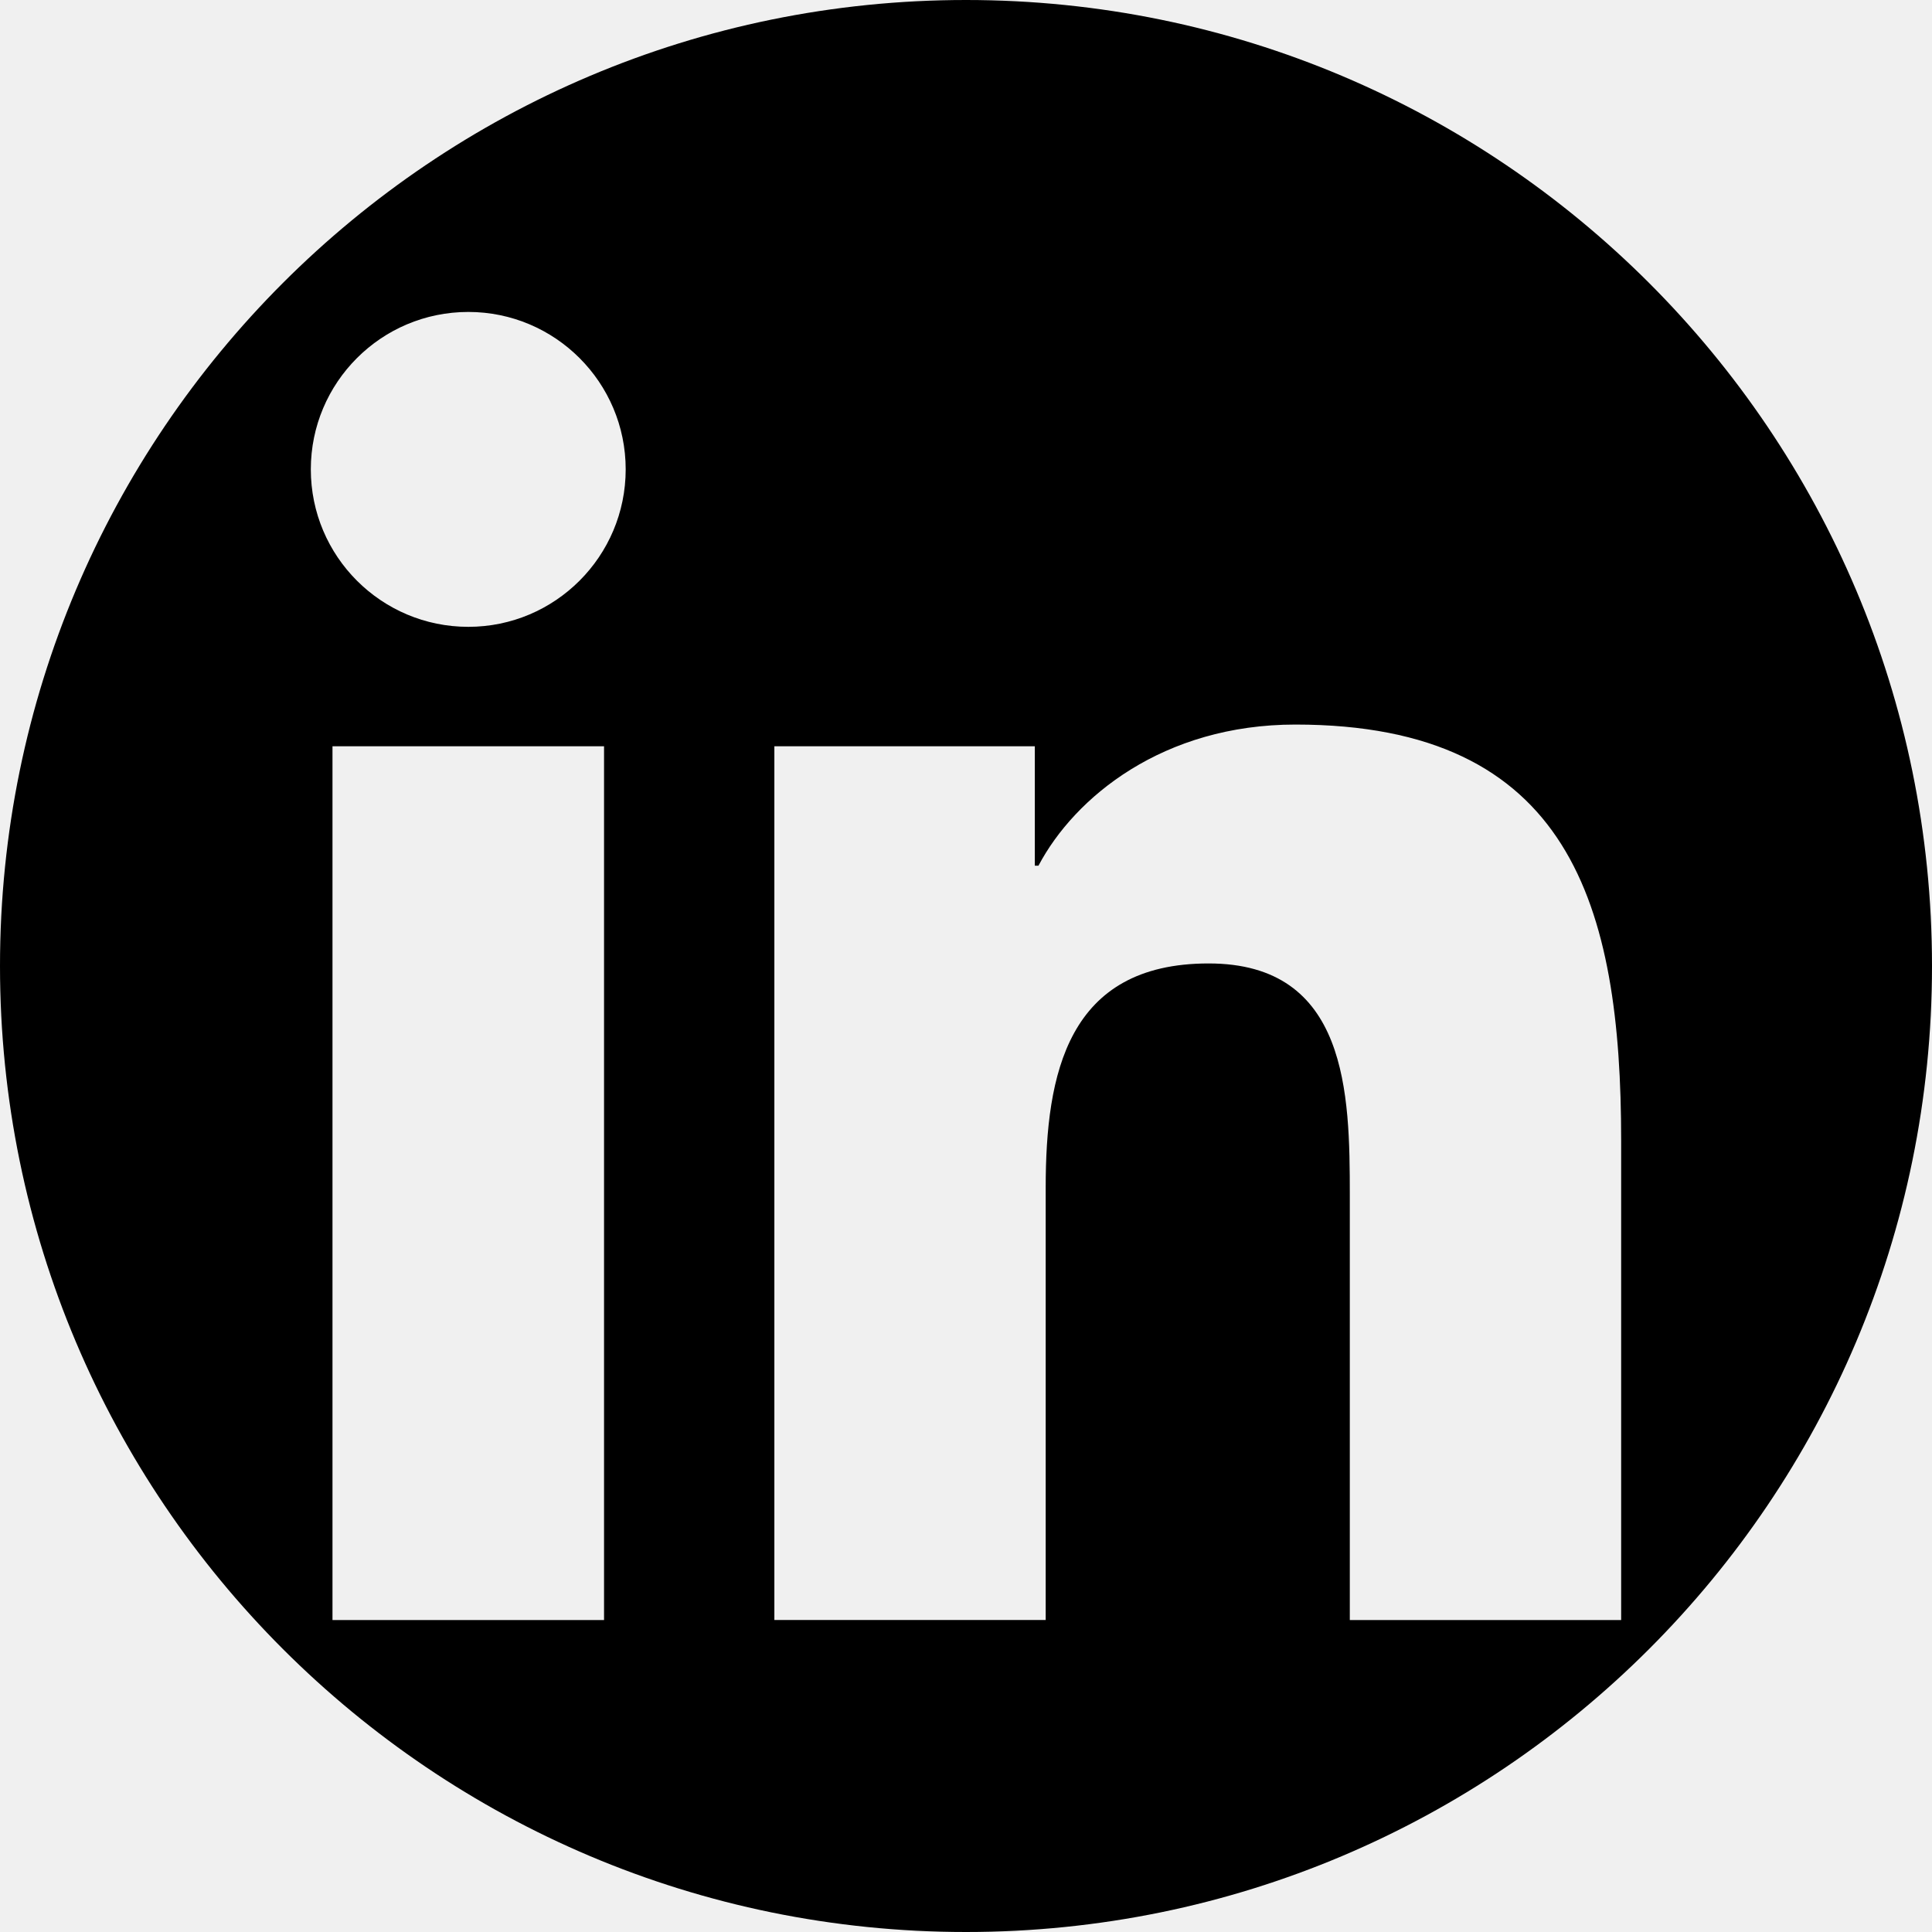
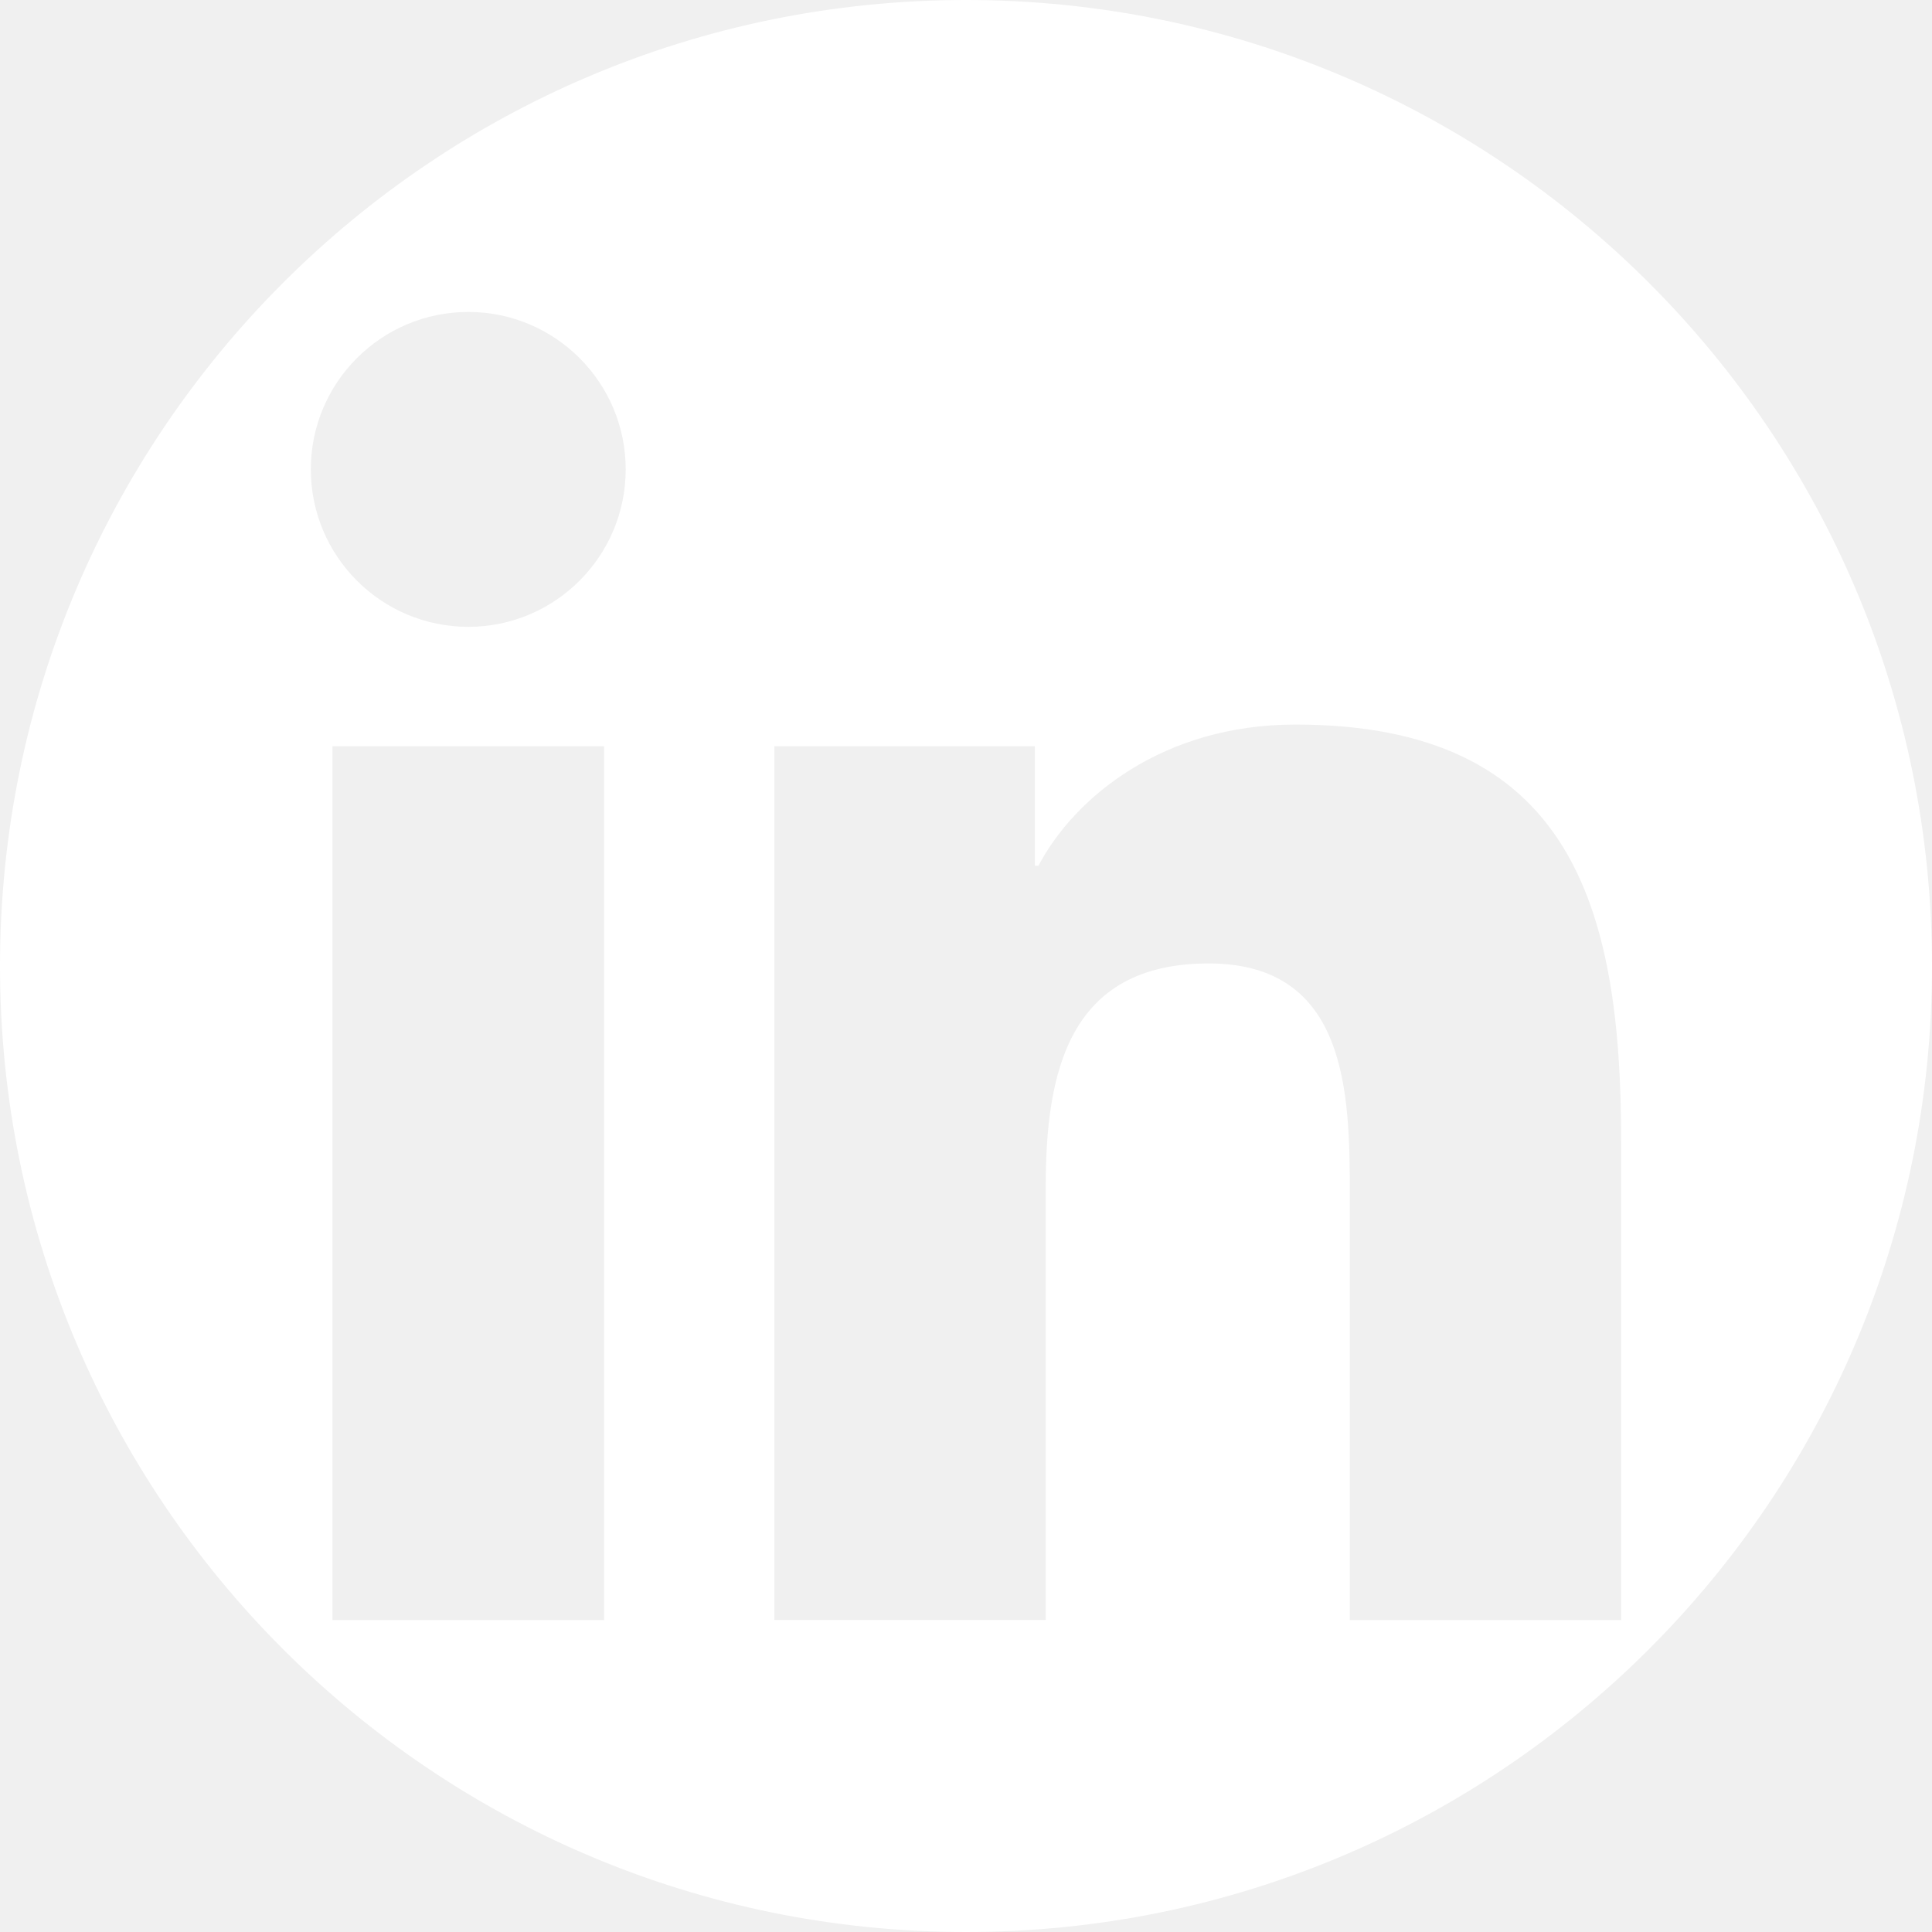
- <svg xmlns="http://www.w3.org/2000/svg" fill="#000000" version="1.1" id="Capa_1" width="24px" height="24px" viewBox="0 0 97.75 97.75" xml:space="preserve">
+ <svg xmlns="http://www.w3.org/2000/svg" fill="white" version="1.1" id="Capa_1" width="22px" height="22px" viewBox="0 0 97.75 97.75" xml:space="preserve">
  <g>
    <path d="M48.875,0C21.882,0,0,21.882,0,48.875S21.882,97.75,48.875,97.75S97.75,75.868,97.75,48.875S75.868,0,48.875,0z    M30.562,81.966h-13.74V37.758h13.74V81.966z M23.695,31.715c-4.404,0-7.969-3.57-7.969-7.968c0.001-4.394,3.565-7.964,7.969-7.964   c4.392,0,7.962,3.57,7.962,7.964C31.657,28.146,28.086,31.715,23.695,31.715z M82.023,81.966H68.294V60.467   c0-5.127-0.095-11.721-7.142-11.721c-7.146,0-8.245,5.584-8.245,11.35v21.869H39.179V37.758h13.178v6.041h0.185   c1.835-3.476,6.315-7.14,13-7.14c13.913,0,16.481,9.156,16.481,21.059V81.966z" />
  </g>
</svg>
